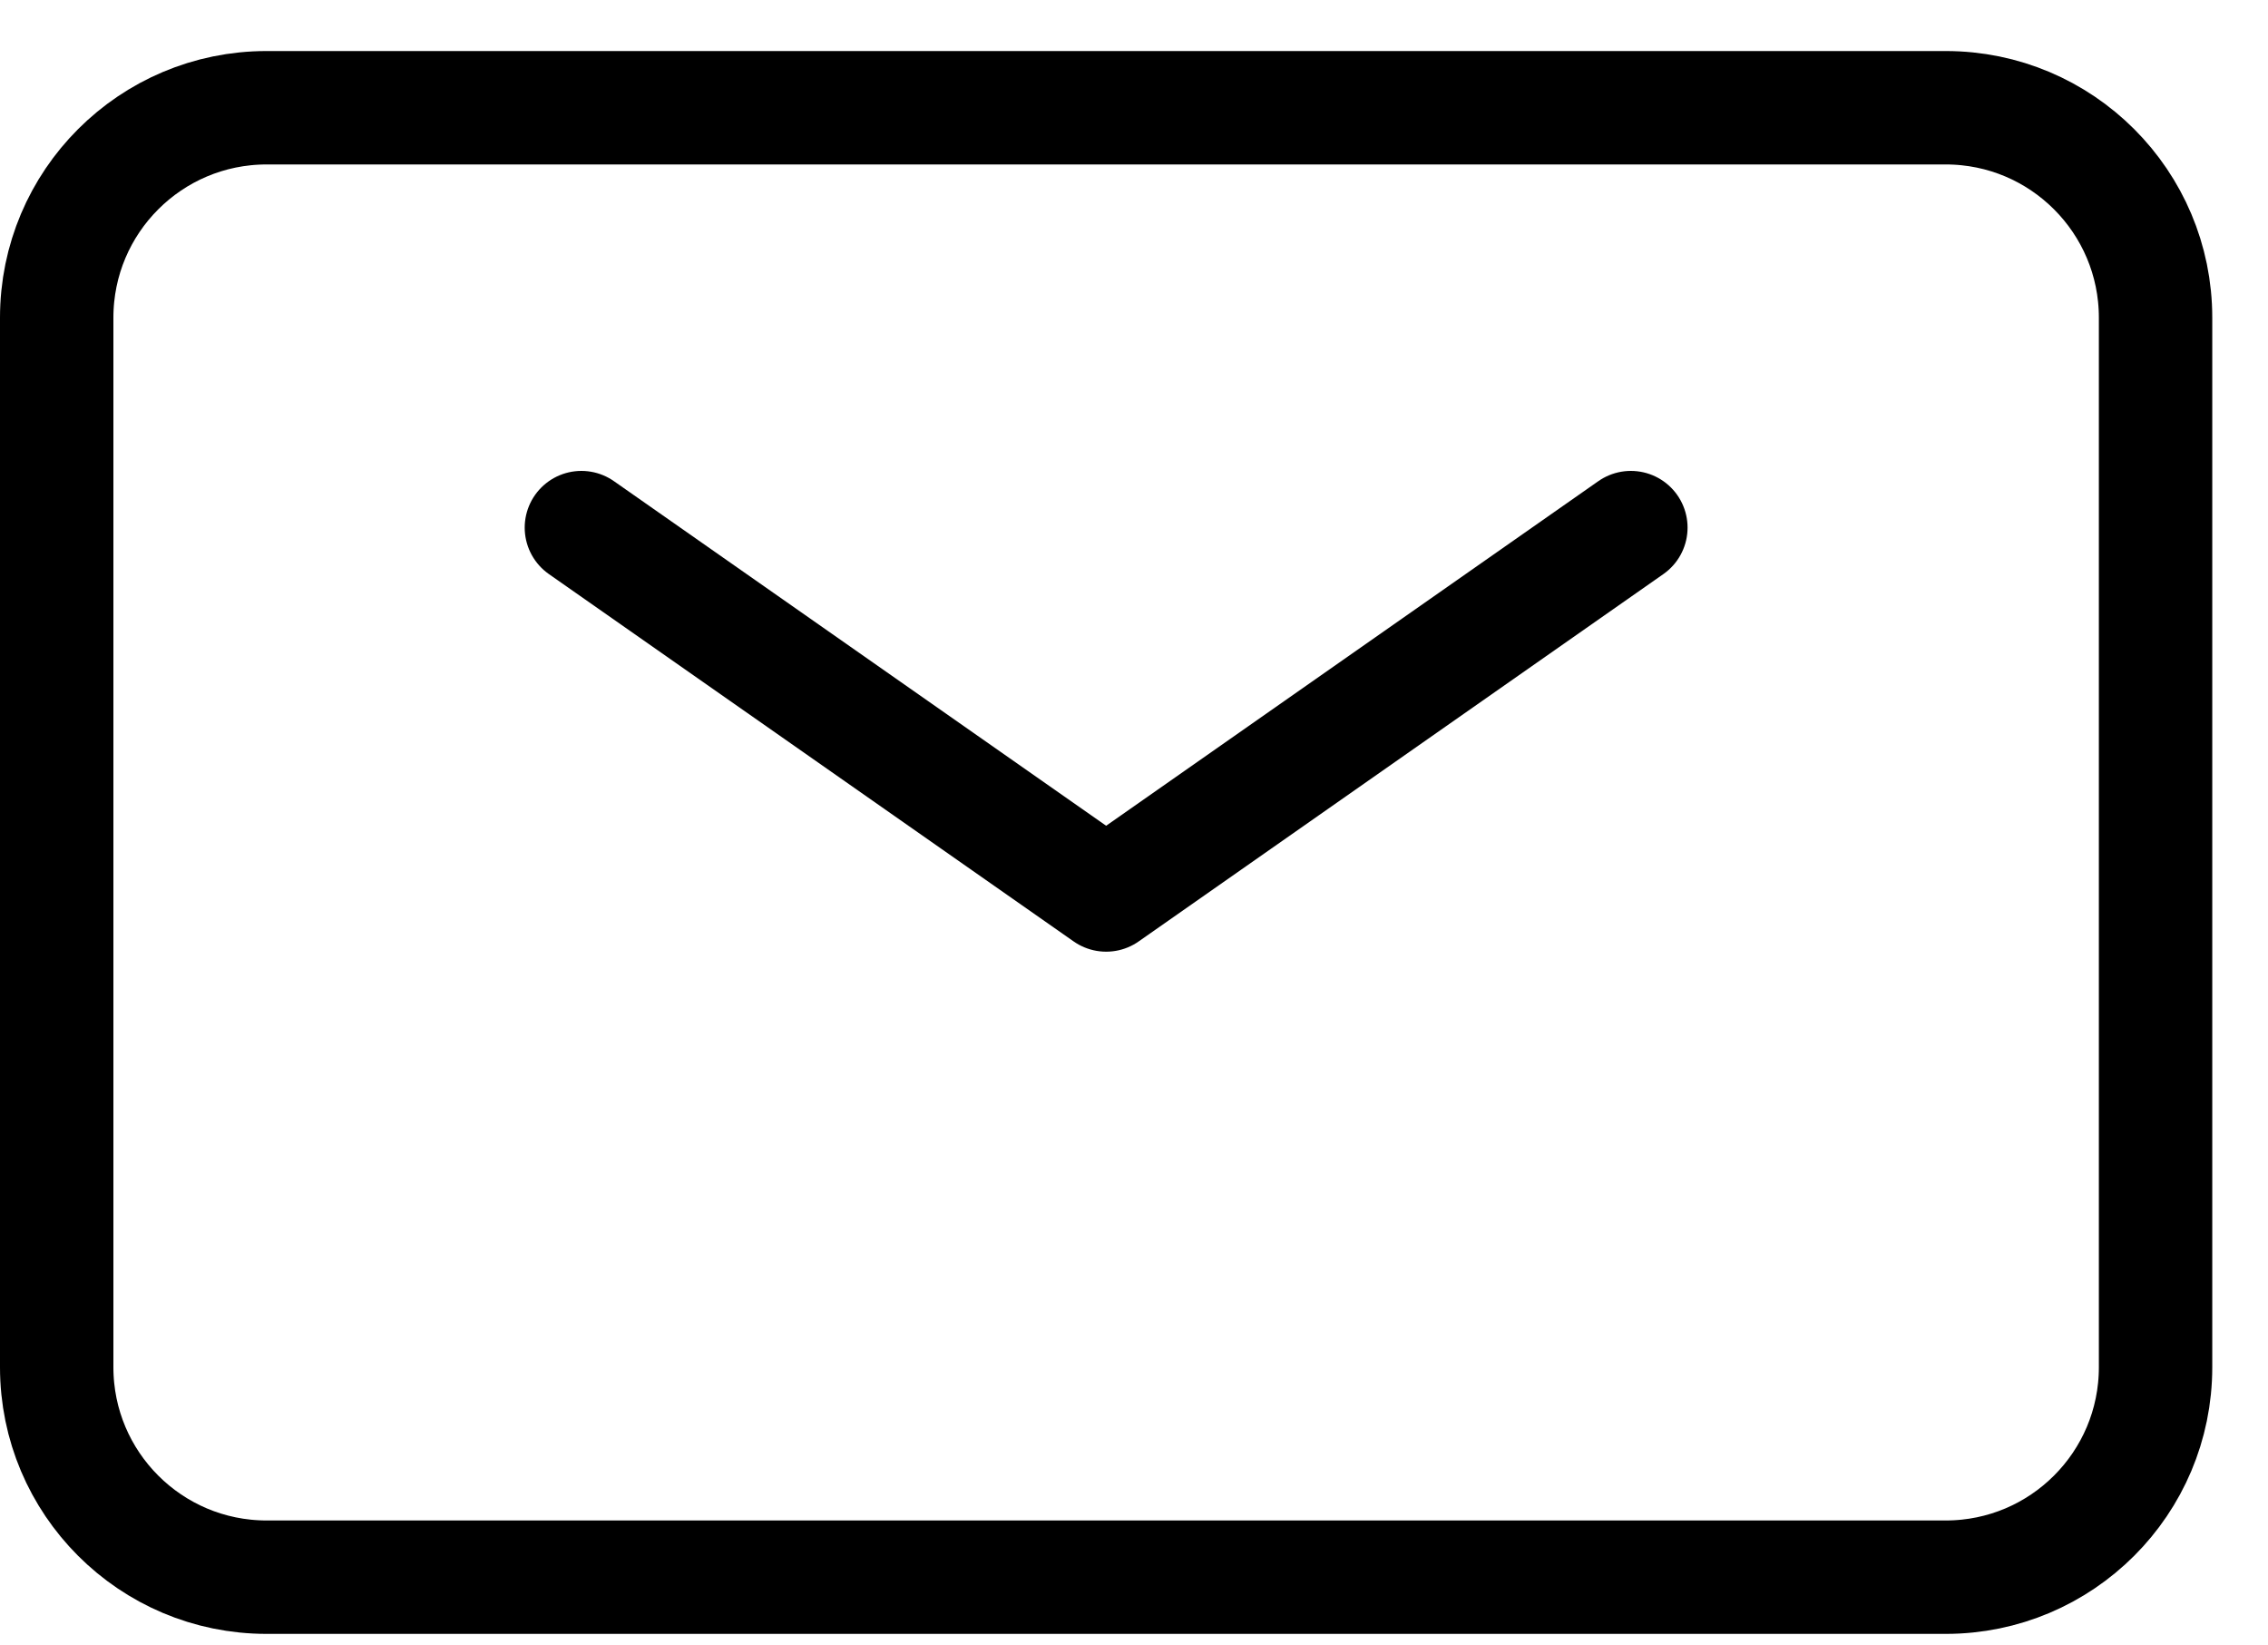
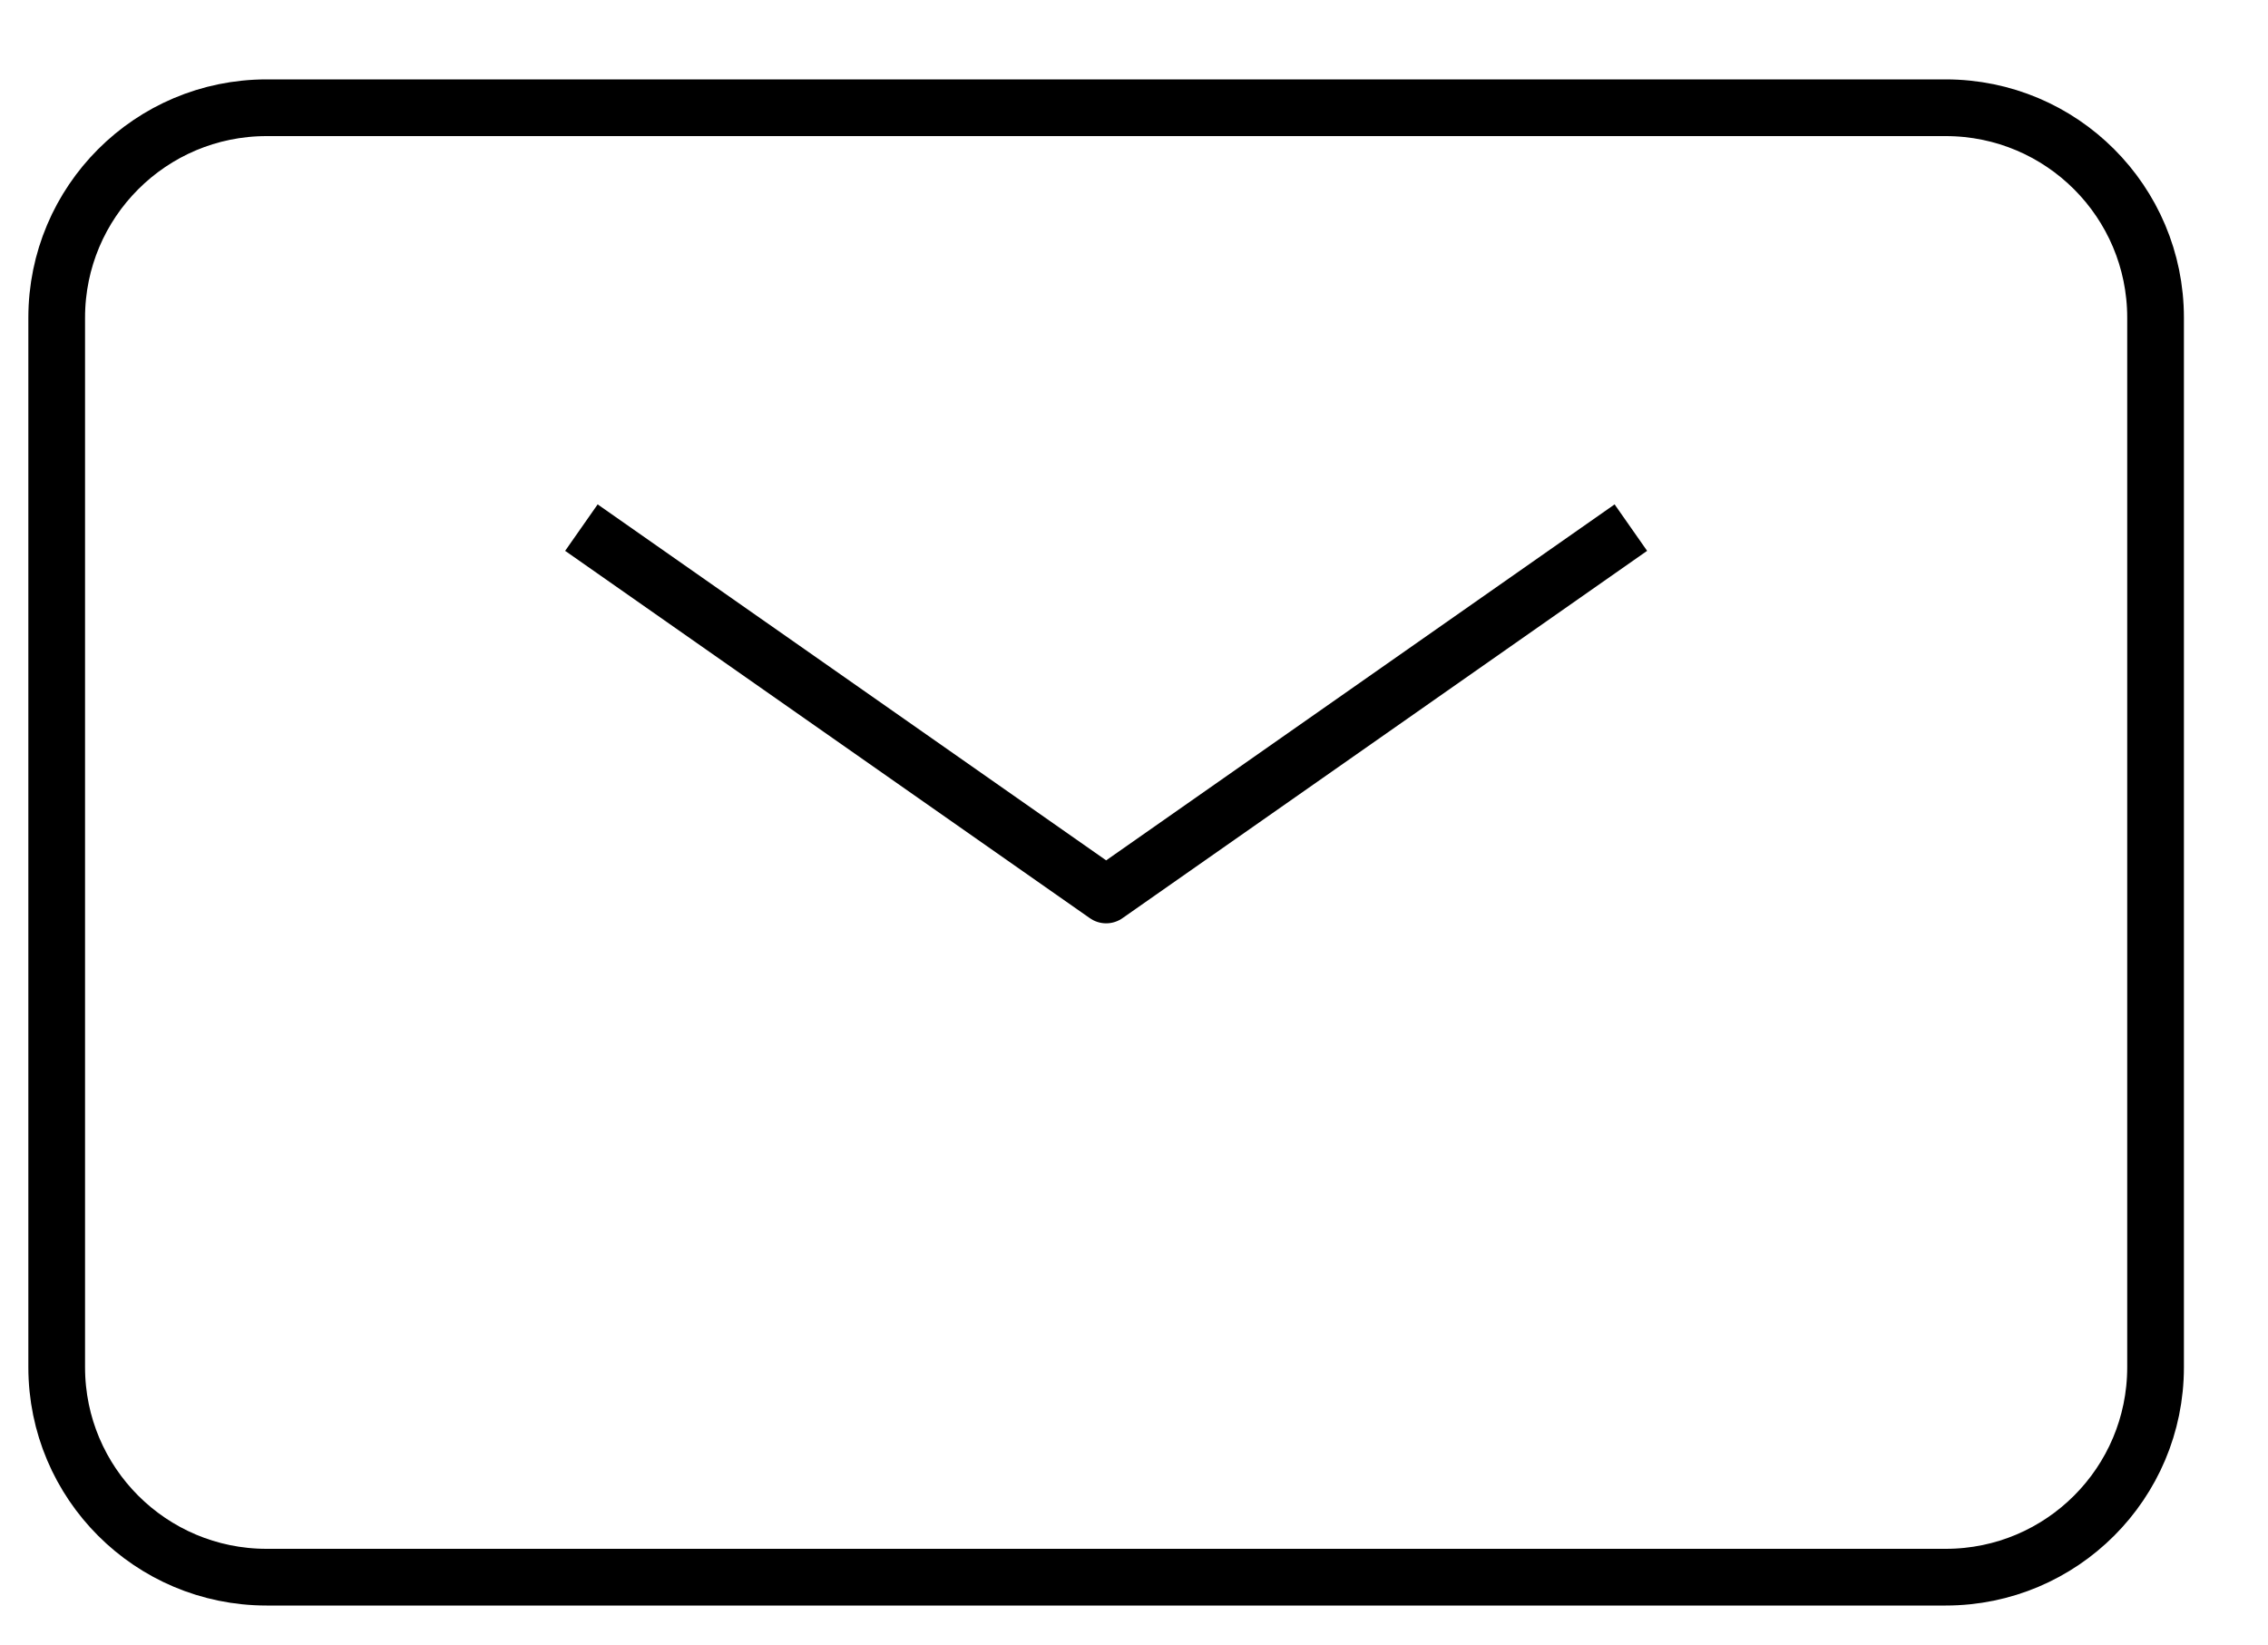
<svg xmlns="http://www.w3.org/2000/svg" width="40" height="29" viewBox="0 0 40 29" fill="none">
-   <path d="M10.254 9.304L19.509 15.782L28.763 9.304" stroke="black" stroke-width="2" stroke-linecap="round" stroke-linejoin="round" />
-   <path d="M1 24.11V5.602C1 3.557 2.657 1.9 4.702 1.9H34.316C36.36 1.9 38.017 3.557 38.017 5.602V24.11C38.017 26.155 36.36 27.812 34.316 27.812H4.702C2.657 27.812 1 26.155 1 24.11Z" stroke="black" stroke-width="2" />
+   <path d="M10.254 9.304L19.509 15.782L28.763 9.304" stroke="black" strokeWidth="2" strokeLinecap="round" stroke-linejoin="round" />
+   <path d="M1 24.11V5.602C1 3.557 2.657 1.9 4.702 1.9H34.316C36.36 1.9 38.017 3.557 38.017 5.602V24.11C38.017 26.155 36.36 27.812 34.316 27.812H4.702C2.657 27.812 1 26.155 1 24.11Z" stroke="black" strokeWidth="2" />
</svg>
